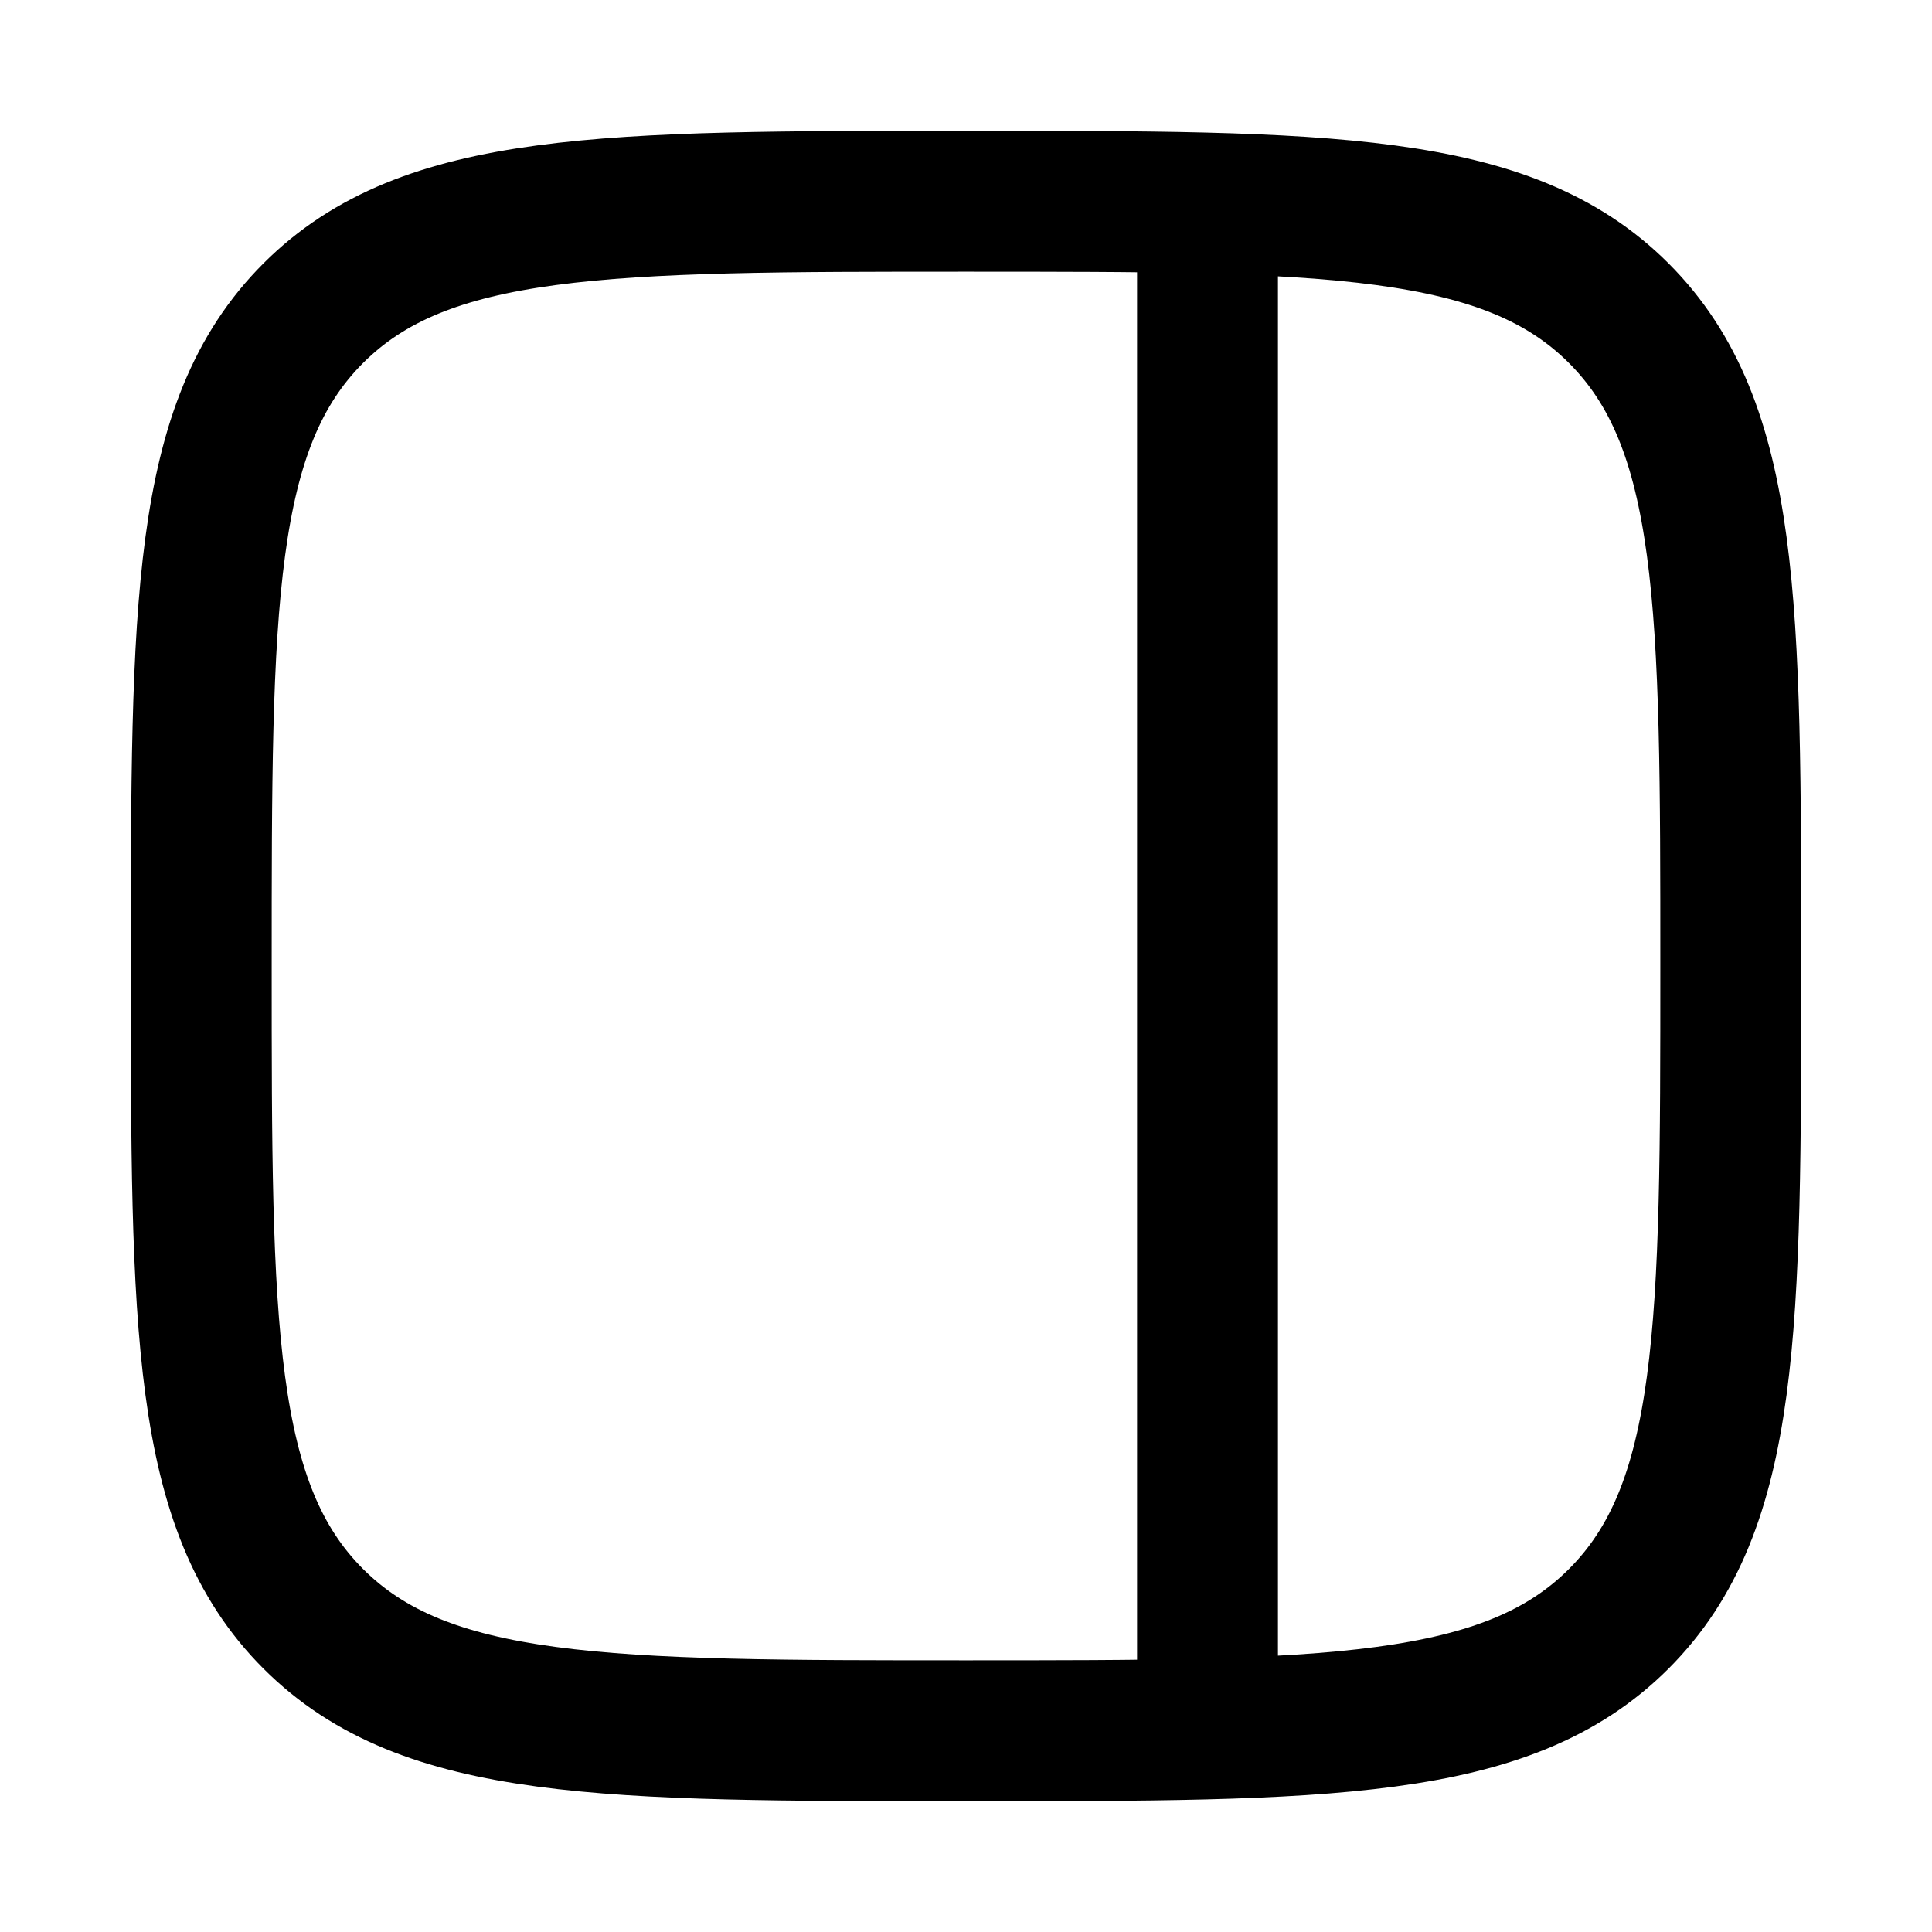
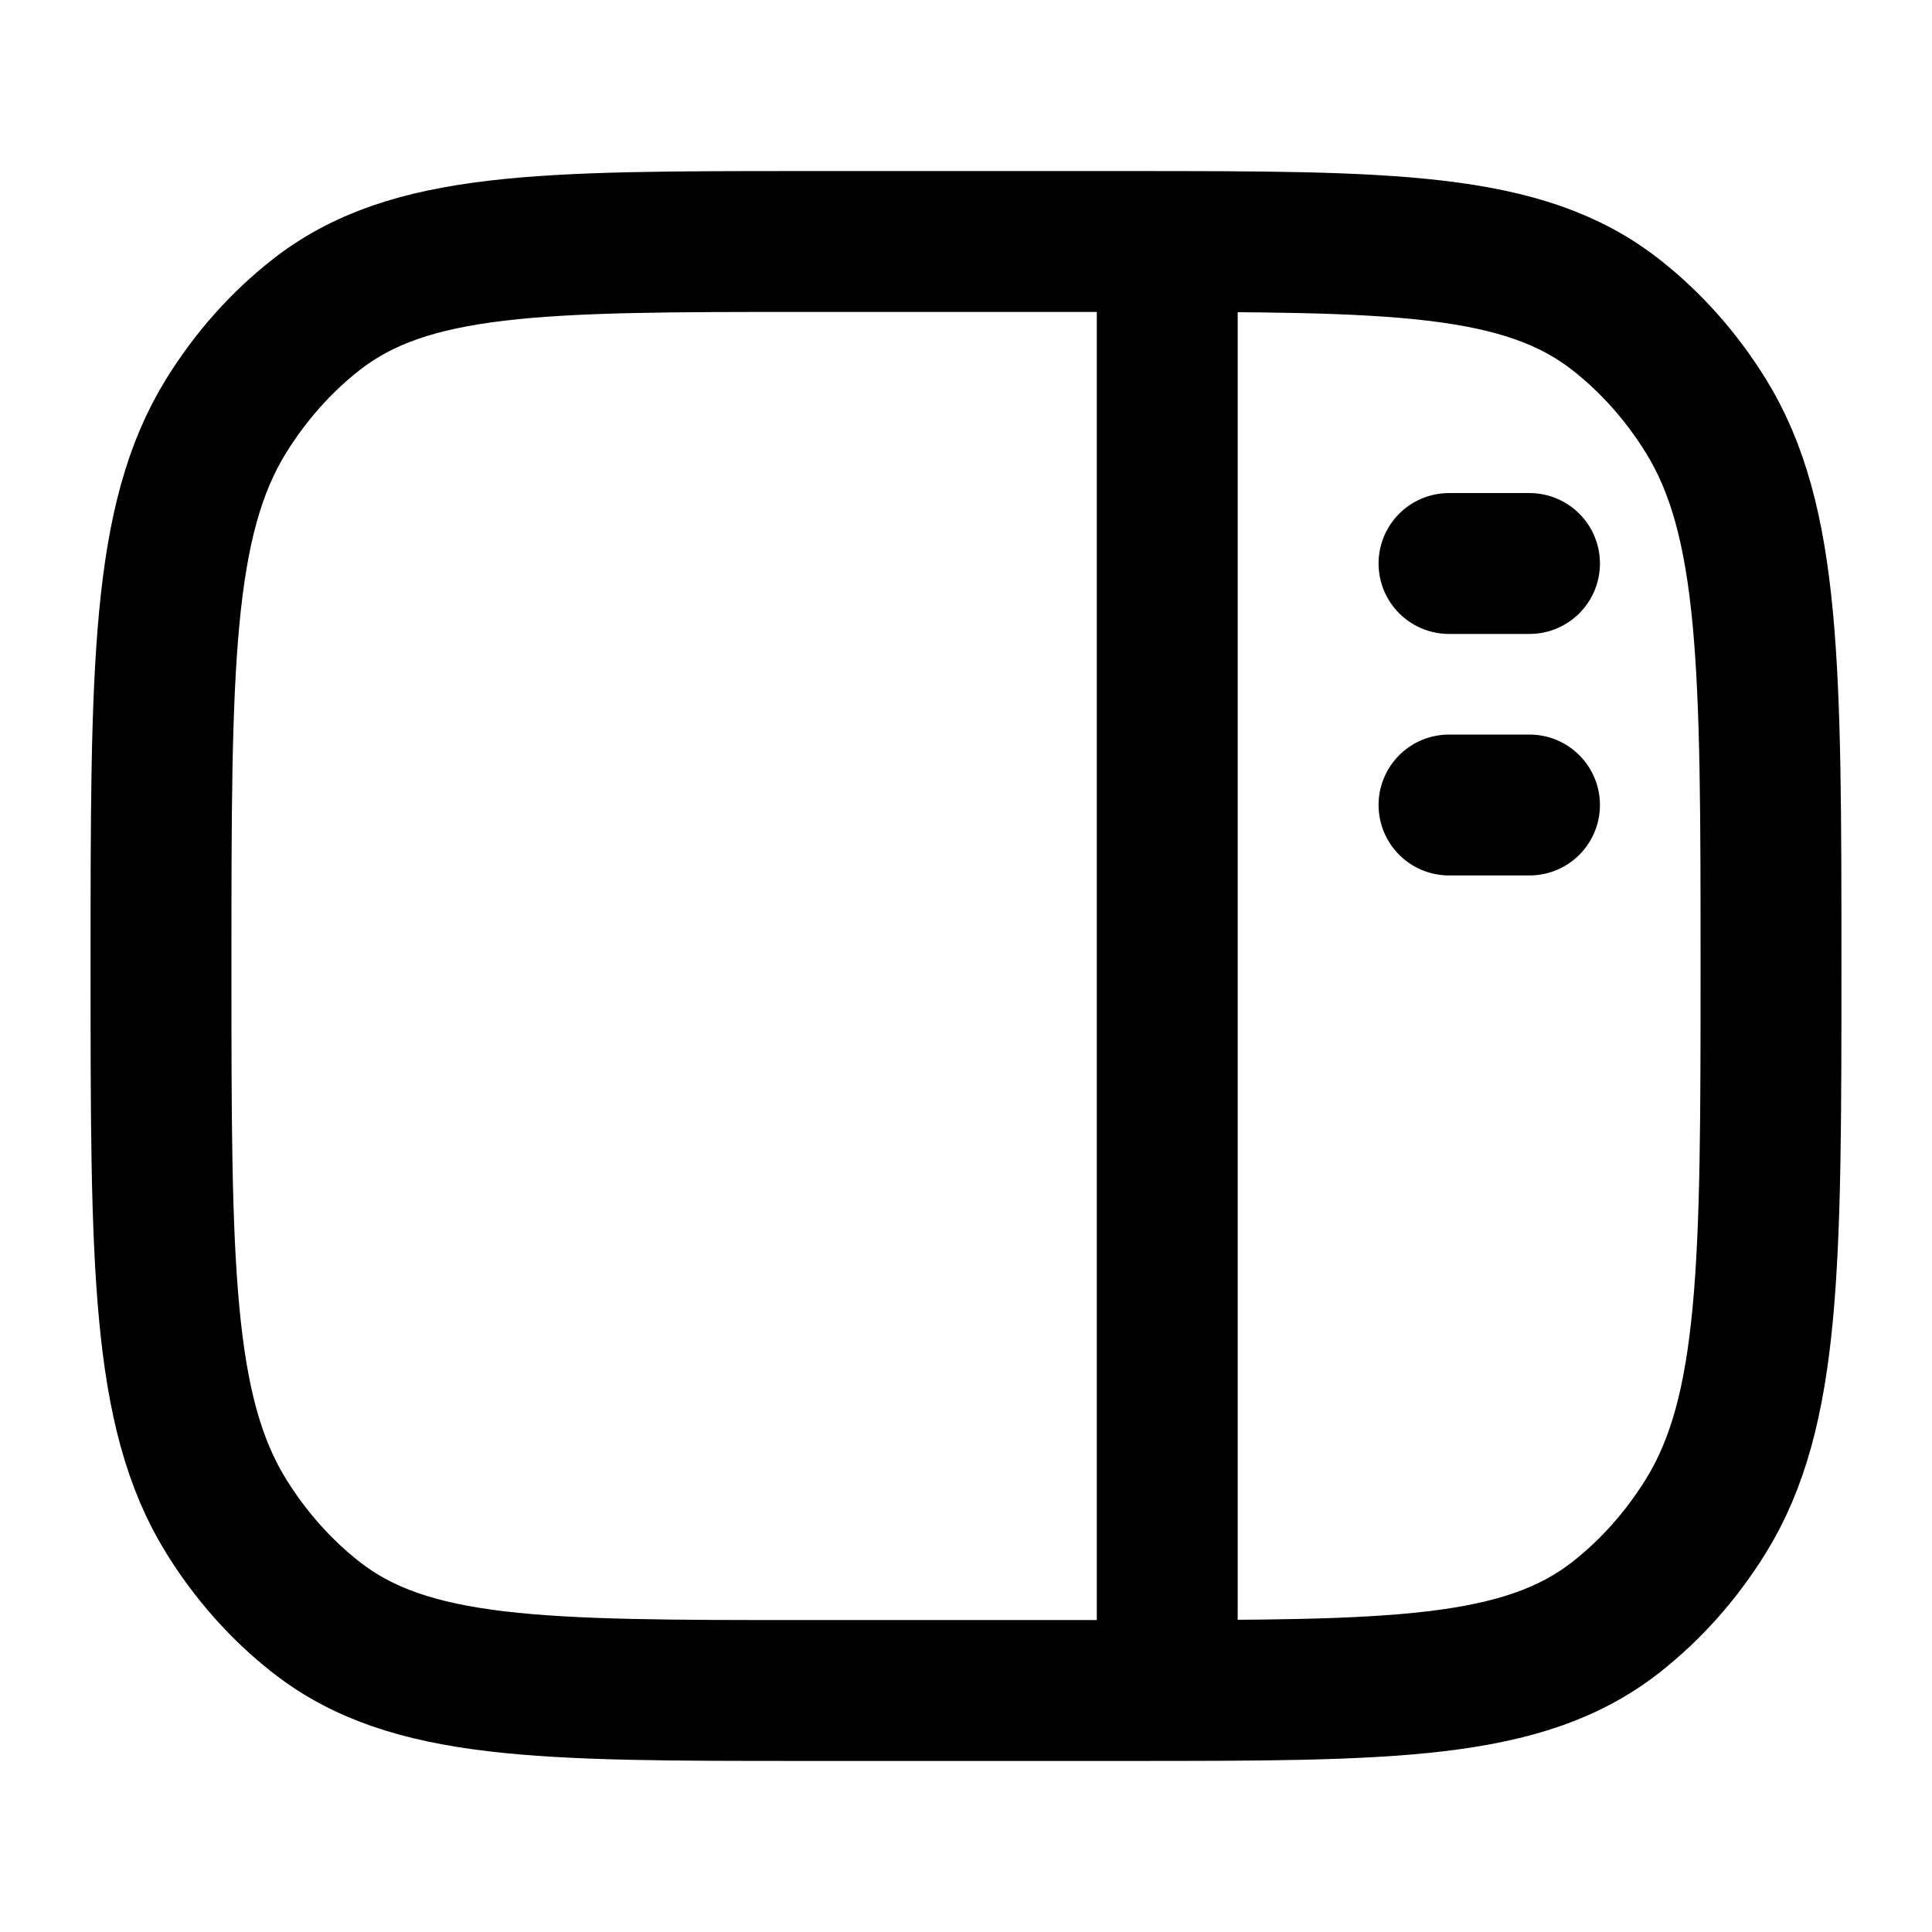
<svg xmlns="http://www.w3.org/2000/svg" width="24" height="24" viewBox="0 0 24 24" fill="none">
-   <path d="M3.891 3.891C5.282 2.5 7.522 2.5 12 2.5C16.478 2.5 18.718 2.5 20.109 3.891C21.5 5.282 21.5 7.522 21.5 12C21.5 16.478 21.5 18.718 20.109 20.109C18.718 21.5 16.478 21.5 12 21.5C7.522 21.5 5.282 21.5 3.891 20.109C2.5 18.718 2.5 16.478 2.5 12C2.5 7.522 2.5 5.282 3.891 3.891Z" stroke="currentColor" stroke-linecap="round" stroke-linejoin="round" stroke-width="1.75" />
-   <path d="M15 2.5L15 21.5" stroke="currentColor" stroke-width="1.75" />
+   <path d="M2 12C2 8.311 2 6.466 2.814 5.159C3.115 4.675 3.489 4.254 3.919 3.916C5.081 3 6.721 3 10 3H14C17.279 3 18.919 3 20.081 3.916C20.511 4.254 20.885 4.675 21.186 5.159C22 6.466 22 8.311 22 12C22 15.689 22 17.534 21.186 18.841C20.885 19.325 20.511 19.746 20.081 20.084C18.919 21 17.279 21 14 21H10C6.721 21 5.081 21 3.919 20.084C3.489 19.746 3.115 19.325 2.814 18.841C2 17.534 2 15.689 2 12Z" stroke="currentColor" stroke-width="1.75" />
+   <path d="M14.5 3L14.5 21" stroke="currentColor" stroke-linejoin="round" stroke-width="1.75" />
+   <path d="M18 7H19M18 10H19" stroke="currentColor" stroke-linecap="round" stroke-linejoin="round" stroke-width="1.75" />
</svg>
